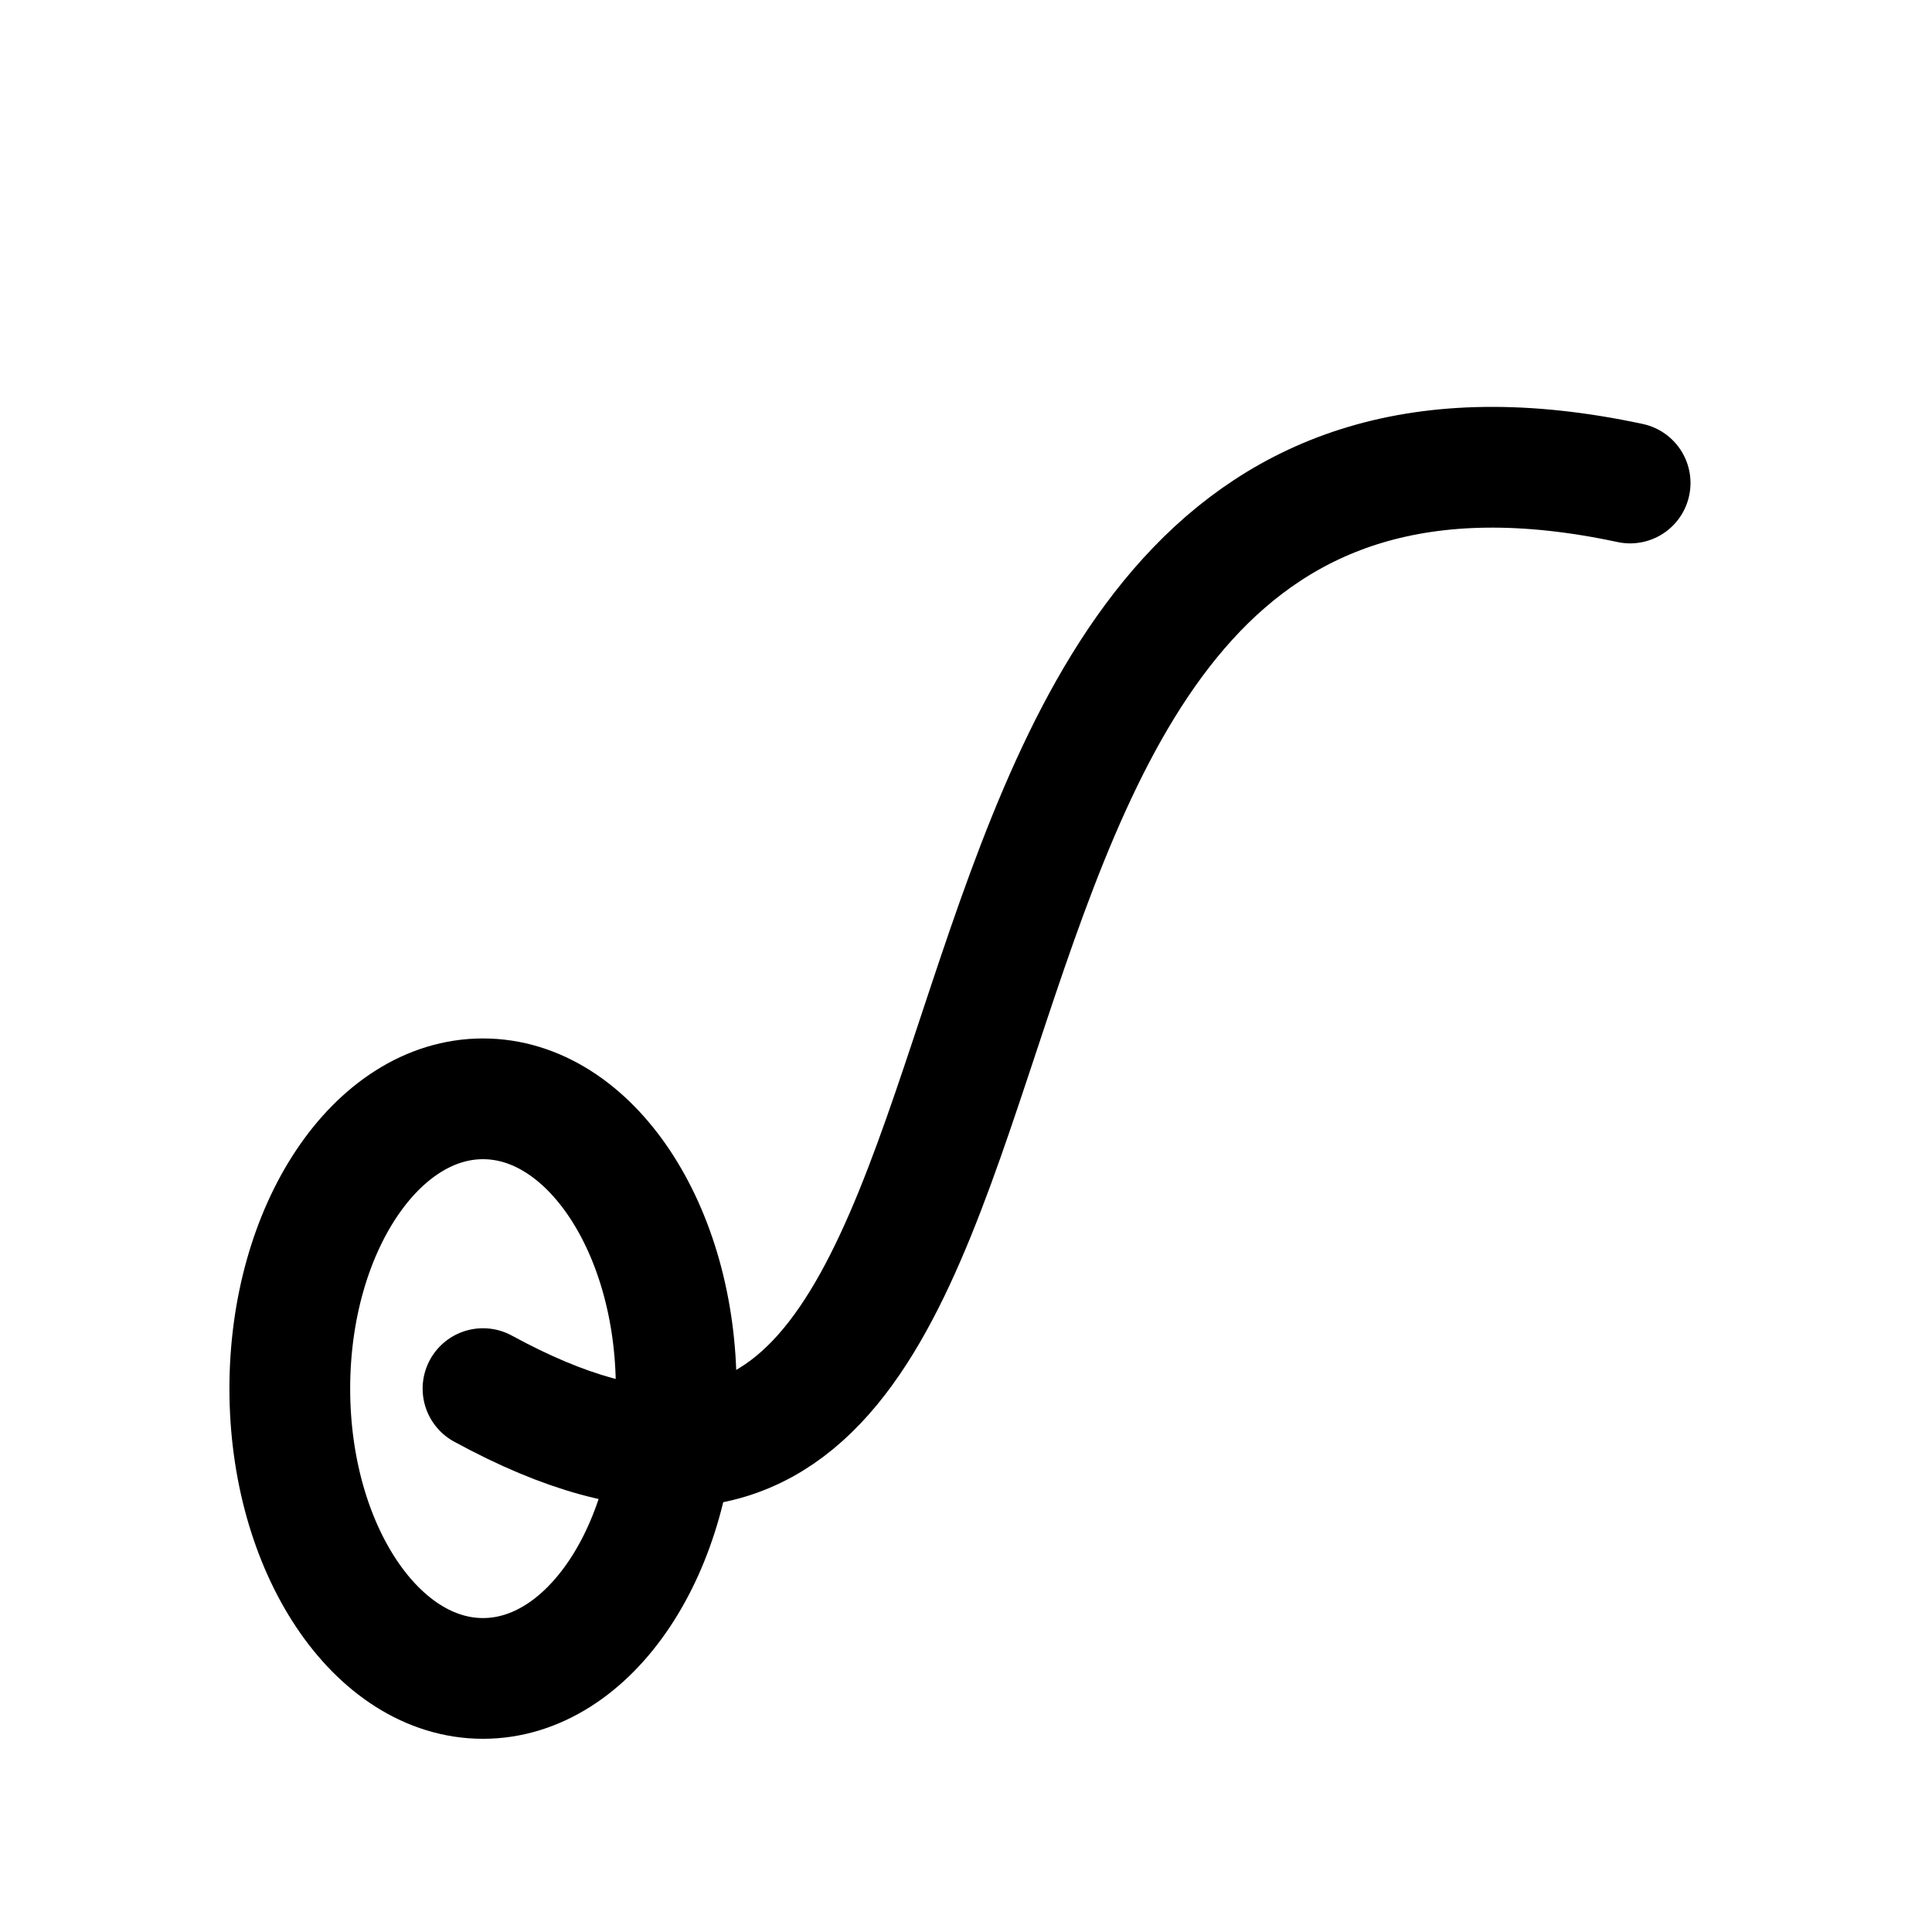
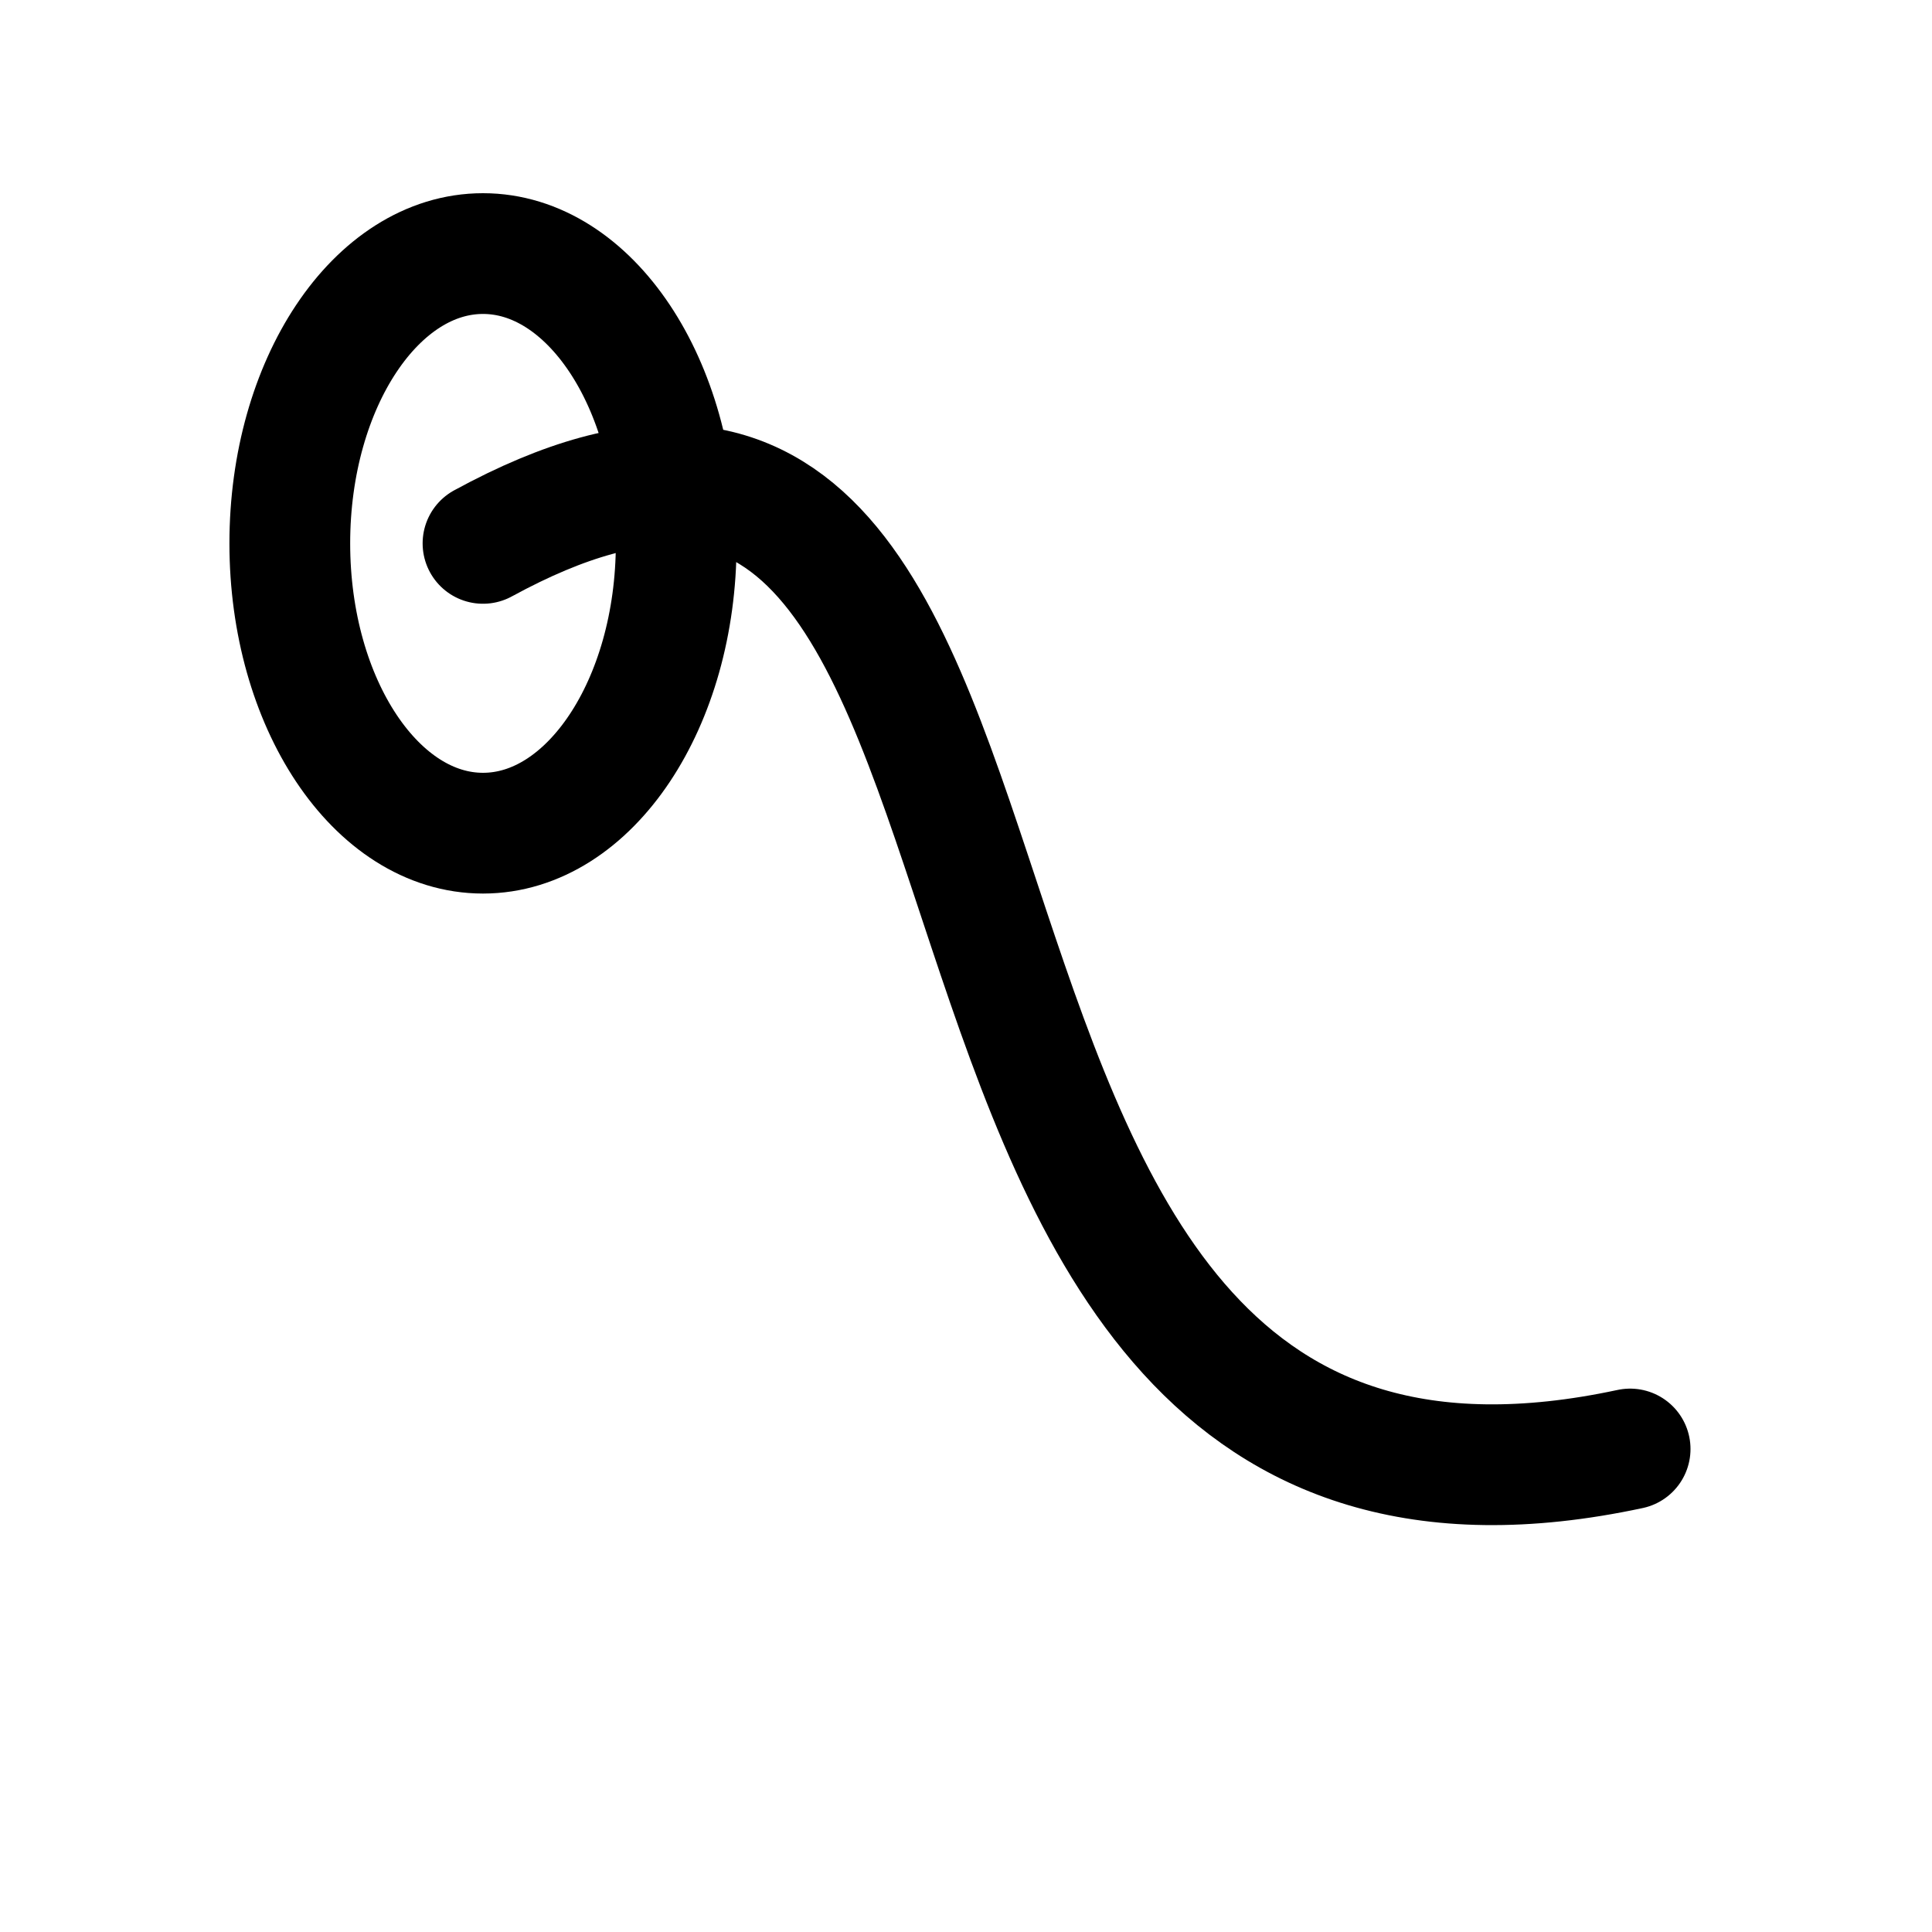
<svg xmlns="http://www.w3.org/2000/svg" width="32" height="32" viewBox="0 0 32 32" fill="none" stroke="currentColor" stroke-width="2" stroke-linecap="round" stroke-linejoin="round">
-   <ellipse cx="8" cy="23" rx="3.2" ry="4.8" />
-   <path d="M8 23 C 19 29, 13 5, 27 8" />
+   <ellipse cx="8" cy="9" rx="3.2" ry="4.8" />
+   <path d="M8 9 C 19 3, 13 27, 27 24" />
</svg>
